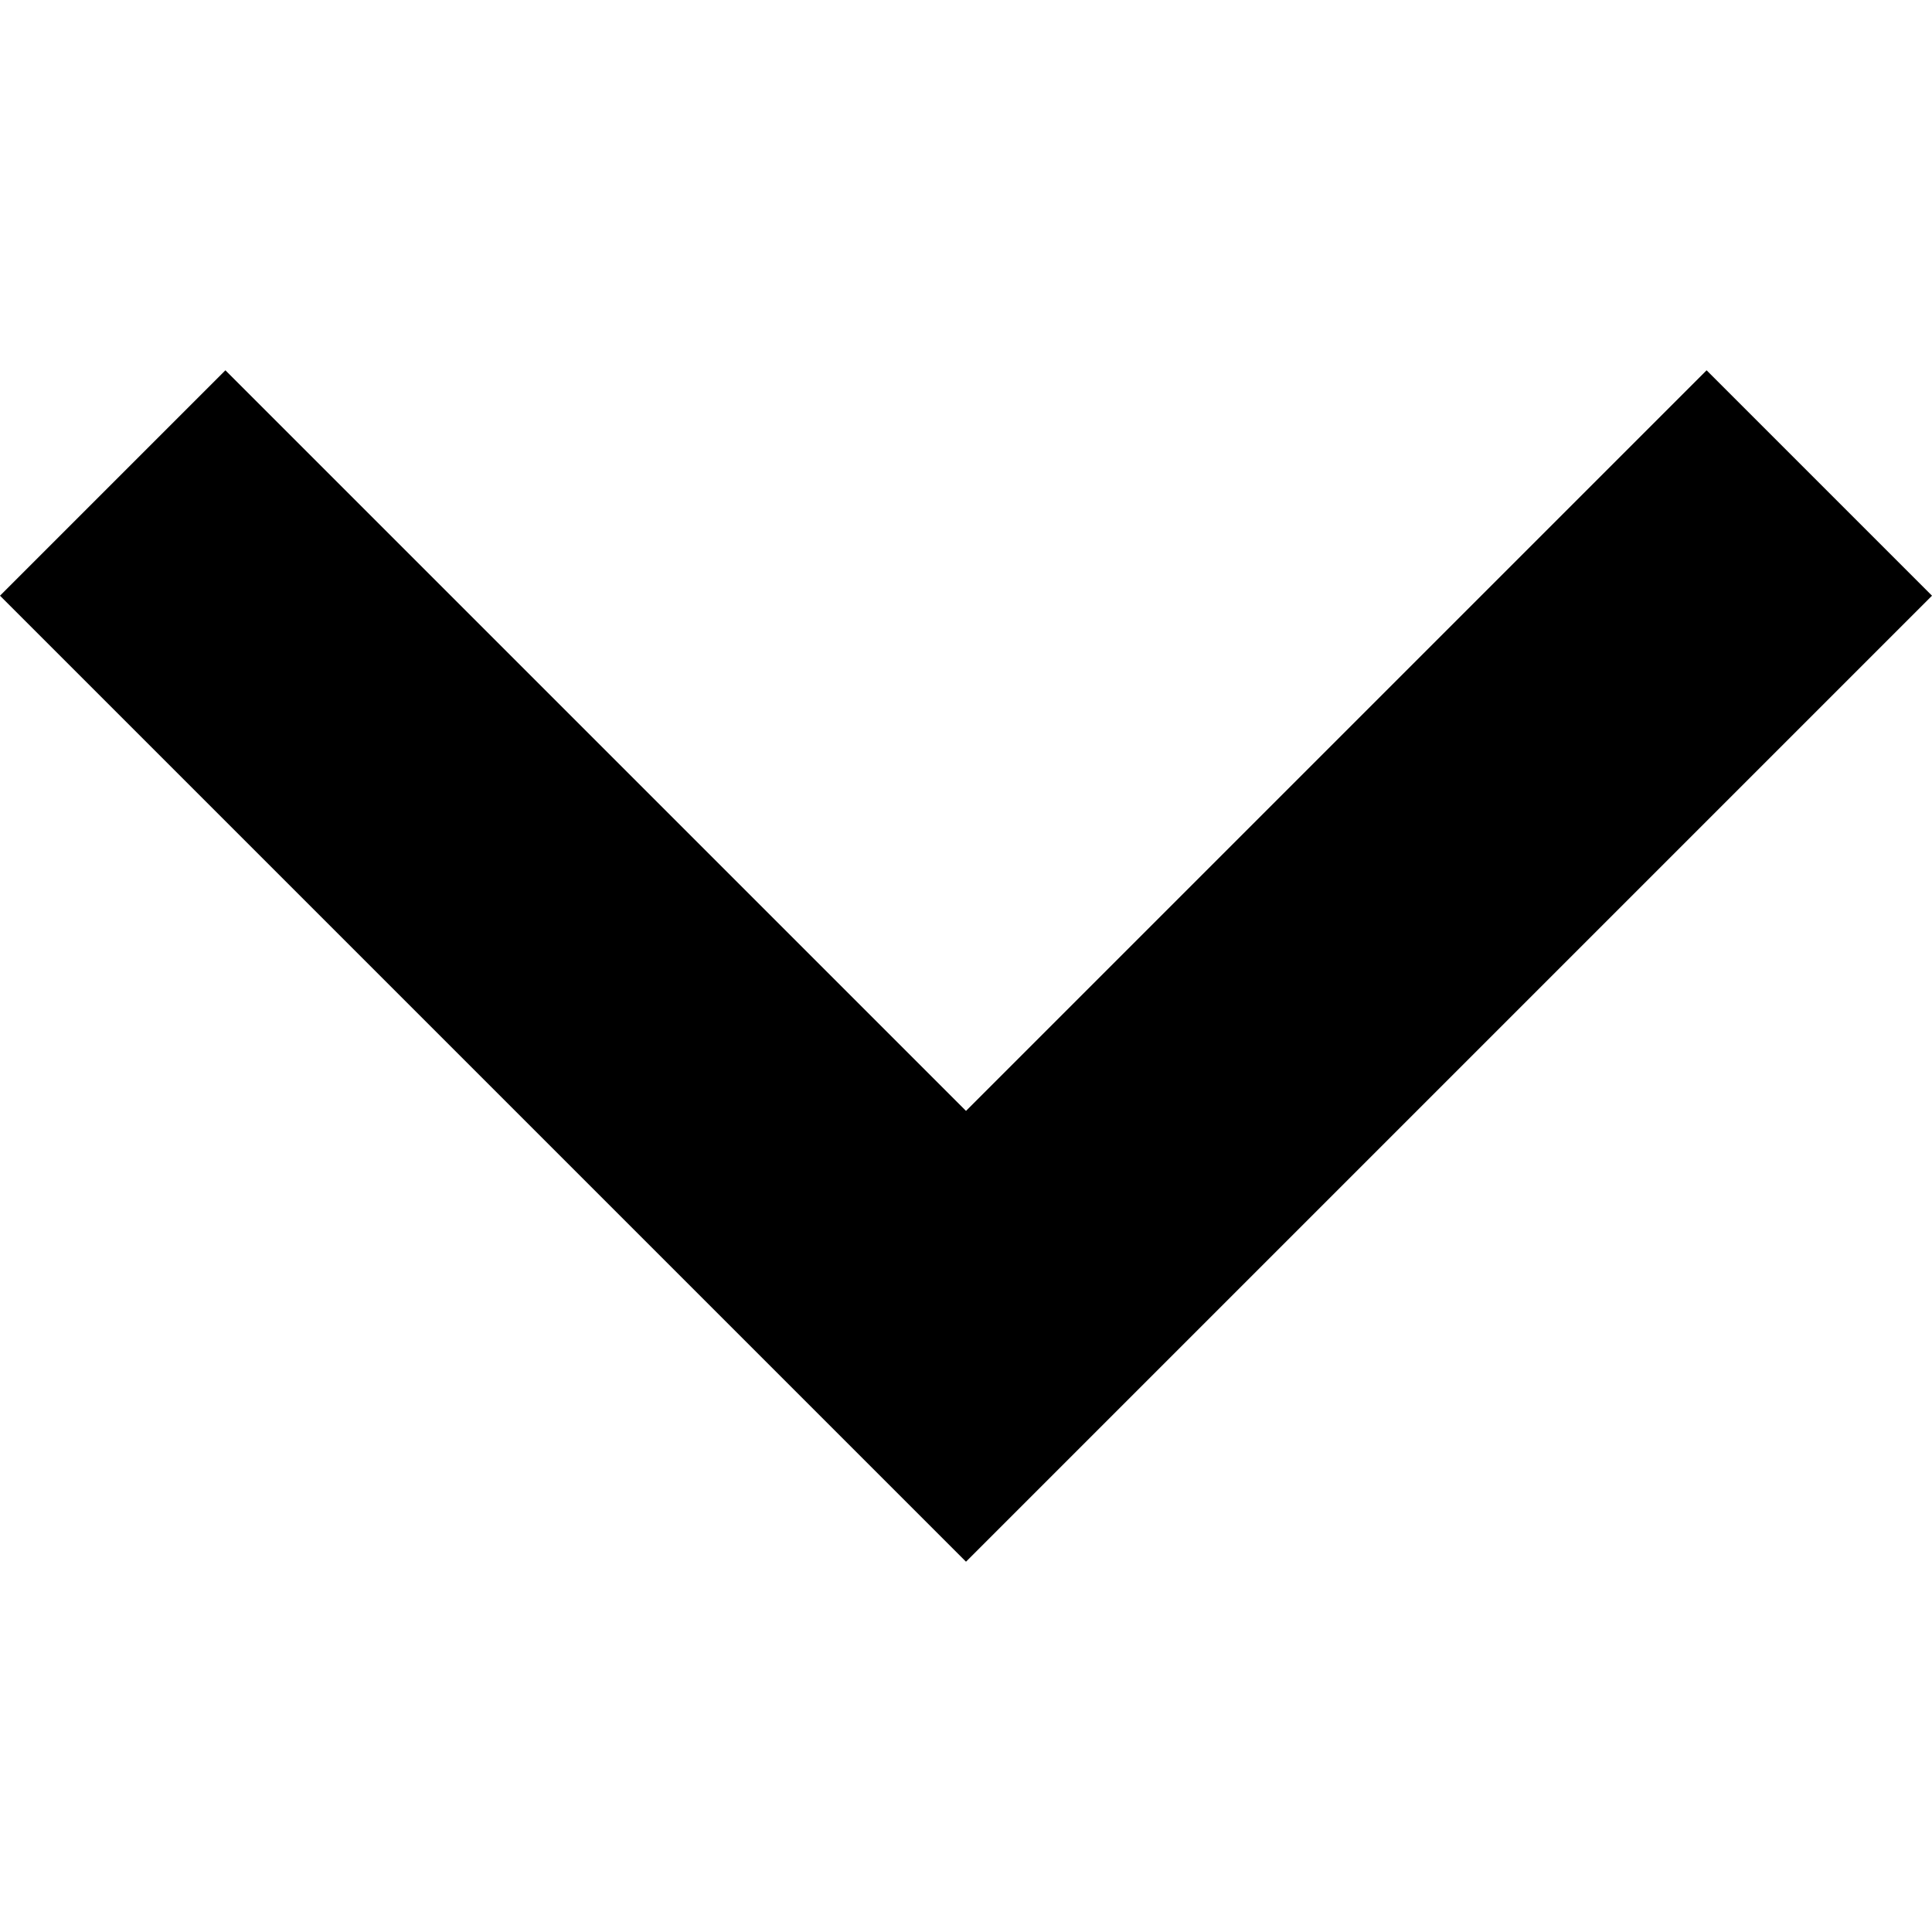
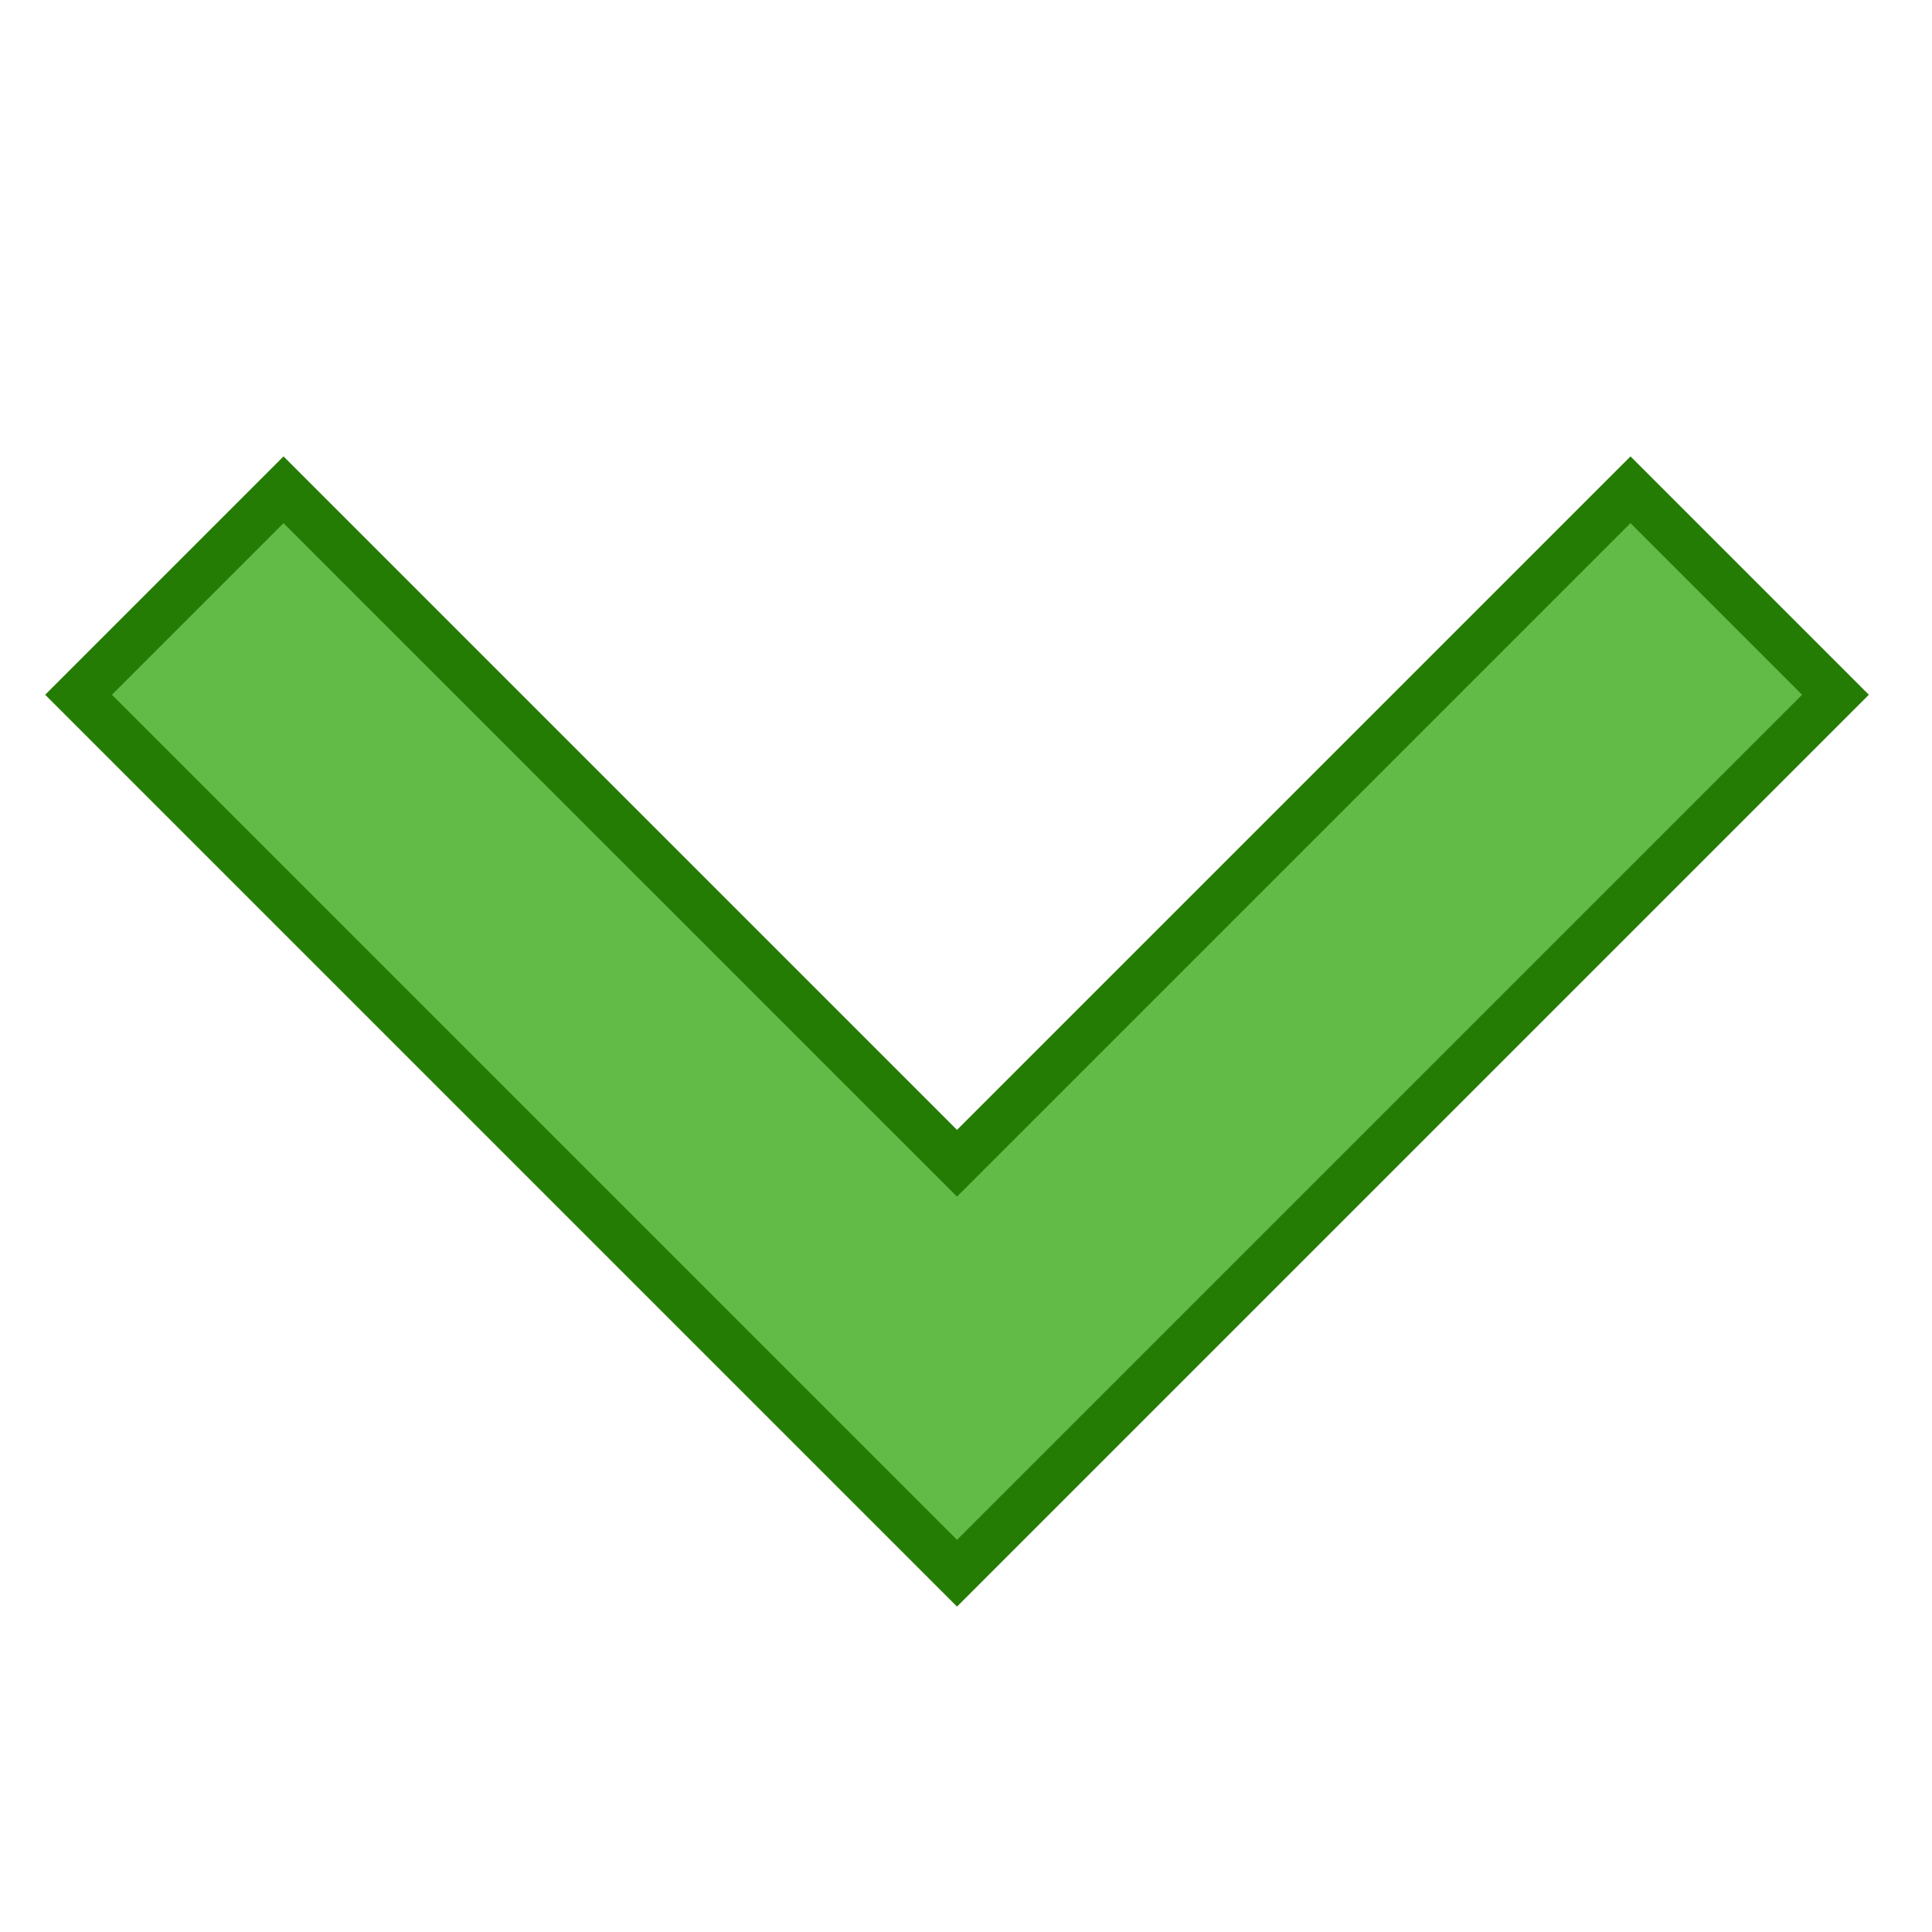
<svg xmlns="http://www.w3.org/2000/svg" version="1.1" id="Capa_1" x="0px" y="0px" width="306px" height="306px" viewBox="0 0 306 306" style="enable-background:new 0 0 306 306;" xml:space="preserve">
-   <g>
-     <g id="expand-more">
-       <polygon points="270.3,58.65 153,175.95 35.7,58.65 0,94.35 153,247.35 306,94.35   " />
+   <defs id="defs40" />
+   <g id="g3" style="fill:#62bb46;fill-opacity:1;stroke:#257c05;stroke-width:8.22;stroke-opacity:1" transform="matrix(0.9093843,0,0,0.9093843,12.43942,24.23708)">
+     <g id="expand-more" style="fill:#62bb46;fill-opacity:1;stroke:#257c05;stroke-width:8.22;stroke-opacity:1">
+       <polygon points="153,247.35 306,94.35 270.3,58.65 153,175.95 35.7,58.65 0,94.35 " id="polygon6" style="fill:#62bb46;fill-opacity:1;stroke:#257c05;stroke-width:8.22;stroke-opacity:1" />
    </g>
  </g>
-   <g>
- </g>
-   <g>
- </g>
-   <g>
- </g>
-   <g>
- </g>
-   <g>
- </g>
-   <g>
- </g>
-   <g>
- </g>
-   <g>
- </g>
-   <g>
- </g>
-   <g>
- </g>
-   <g>
- </g>
-   <g>
- </g>
-   <g>
- </g>
-   <g>
- </g>
-   <g>
- </g>
+   <g id="g8" />
+   <g id="g10" />
+   <g id="g12" />
+   <g id="g14" />
+   <g id="g16" />
+   <g id="g18" />
+   <g id="g20" />
+   <g id="g22" />
+   <g id="g24" />
+   <g id="g26" />
+   <g id="g28" />
+   <g id="g30" />
+   <g id="g32" />
+   <g id="g34" />
+   <g id="g36" />
</svg>
